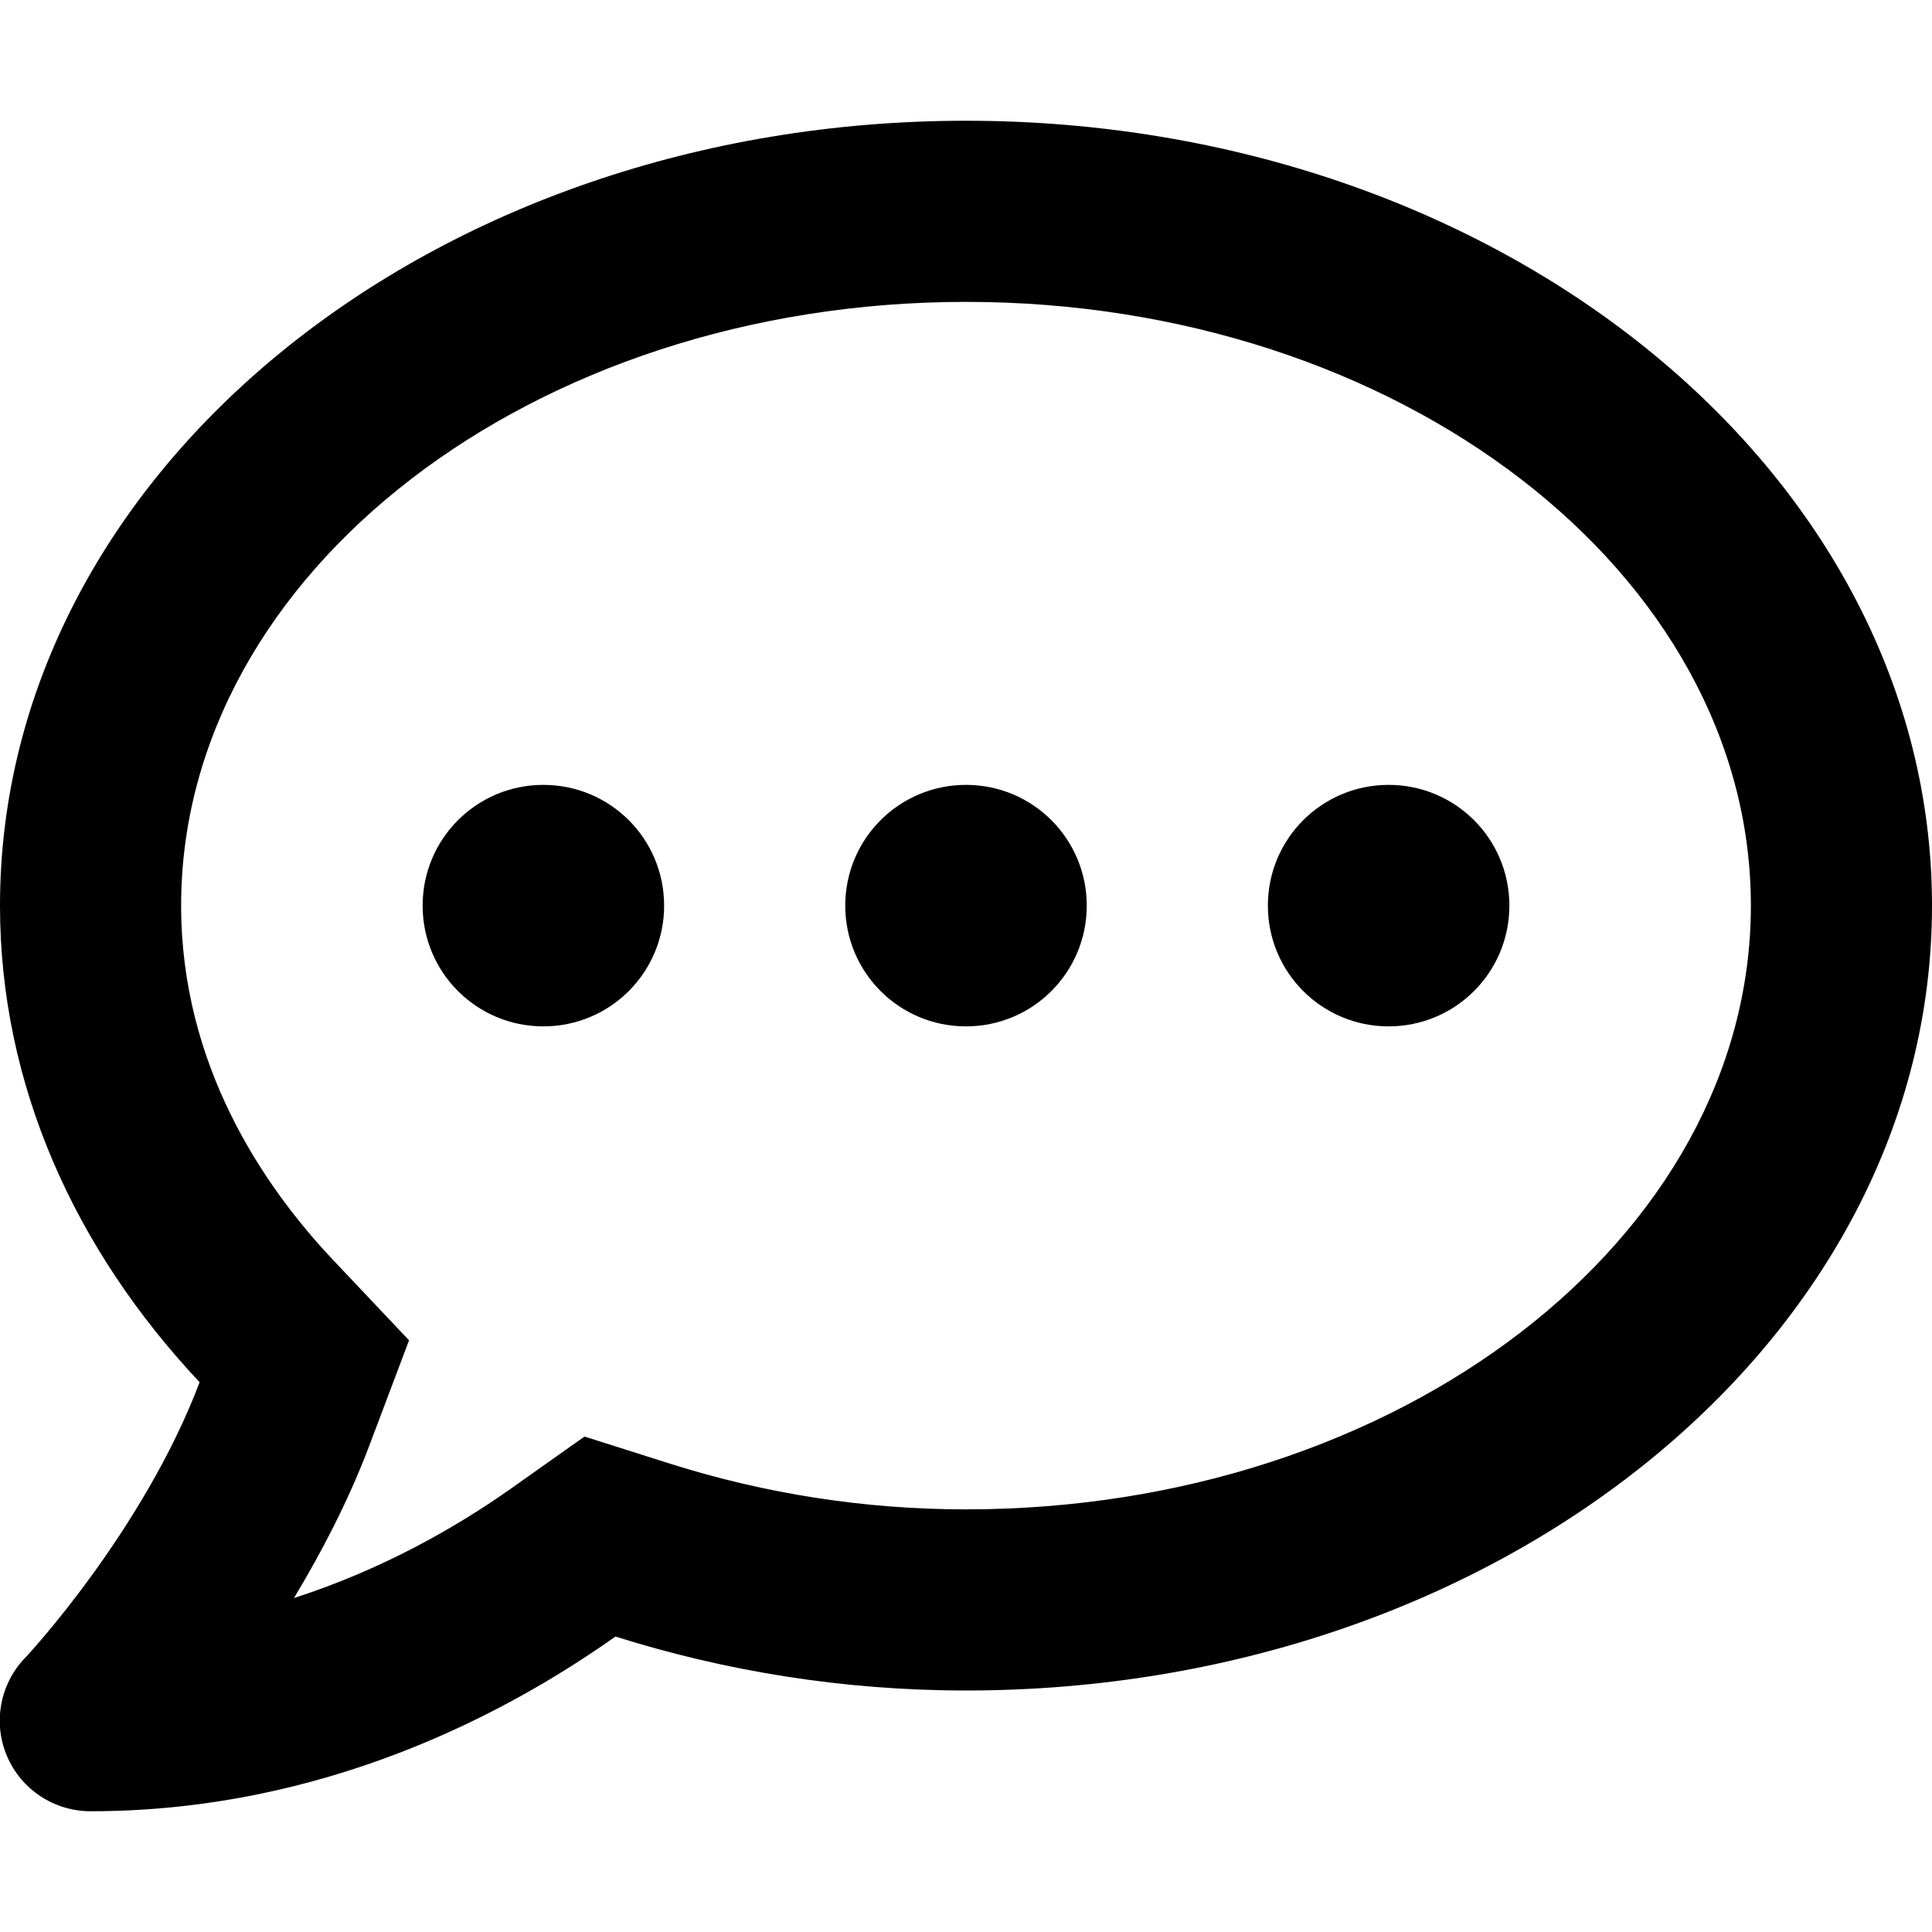
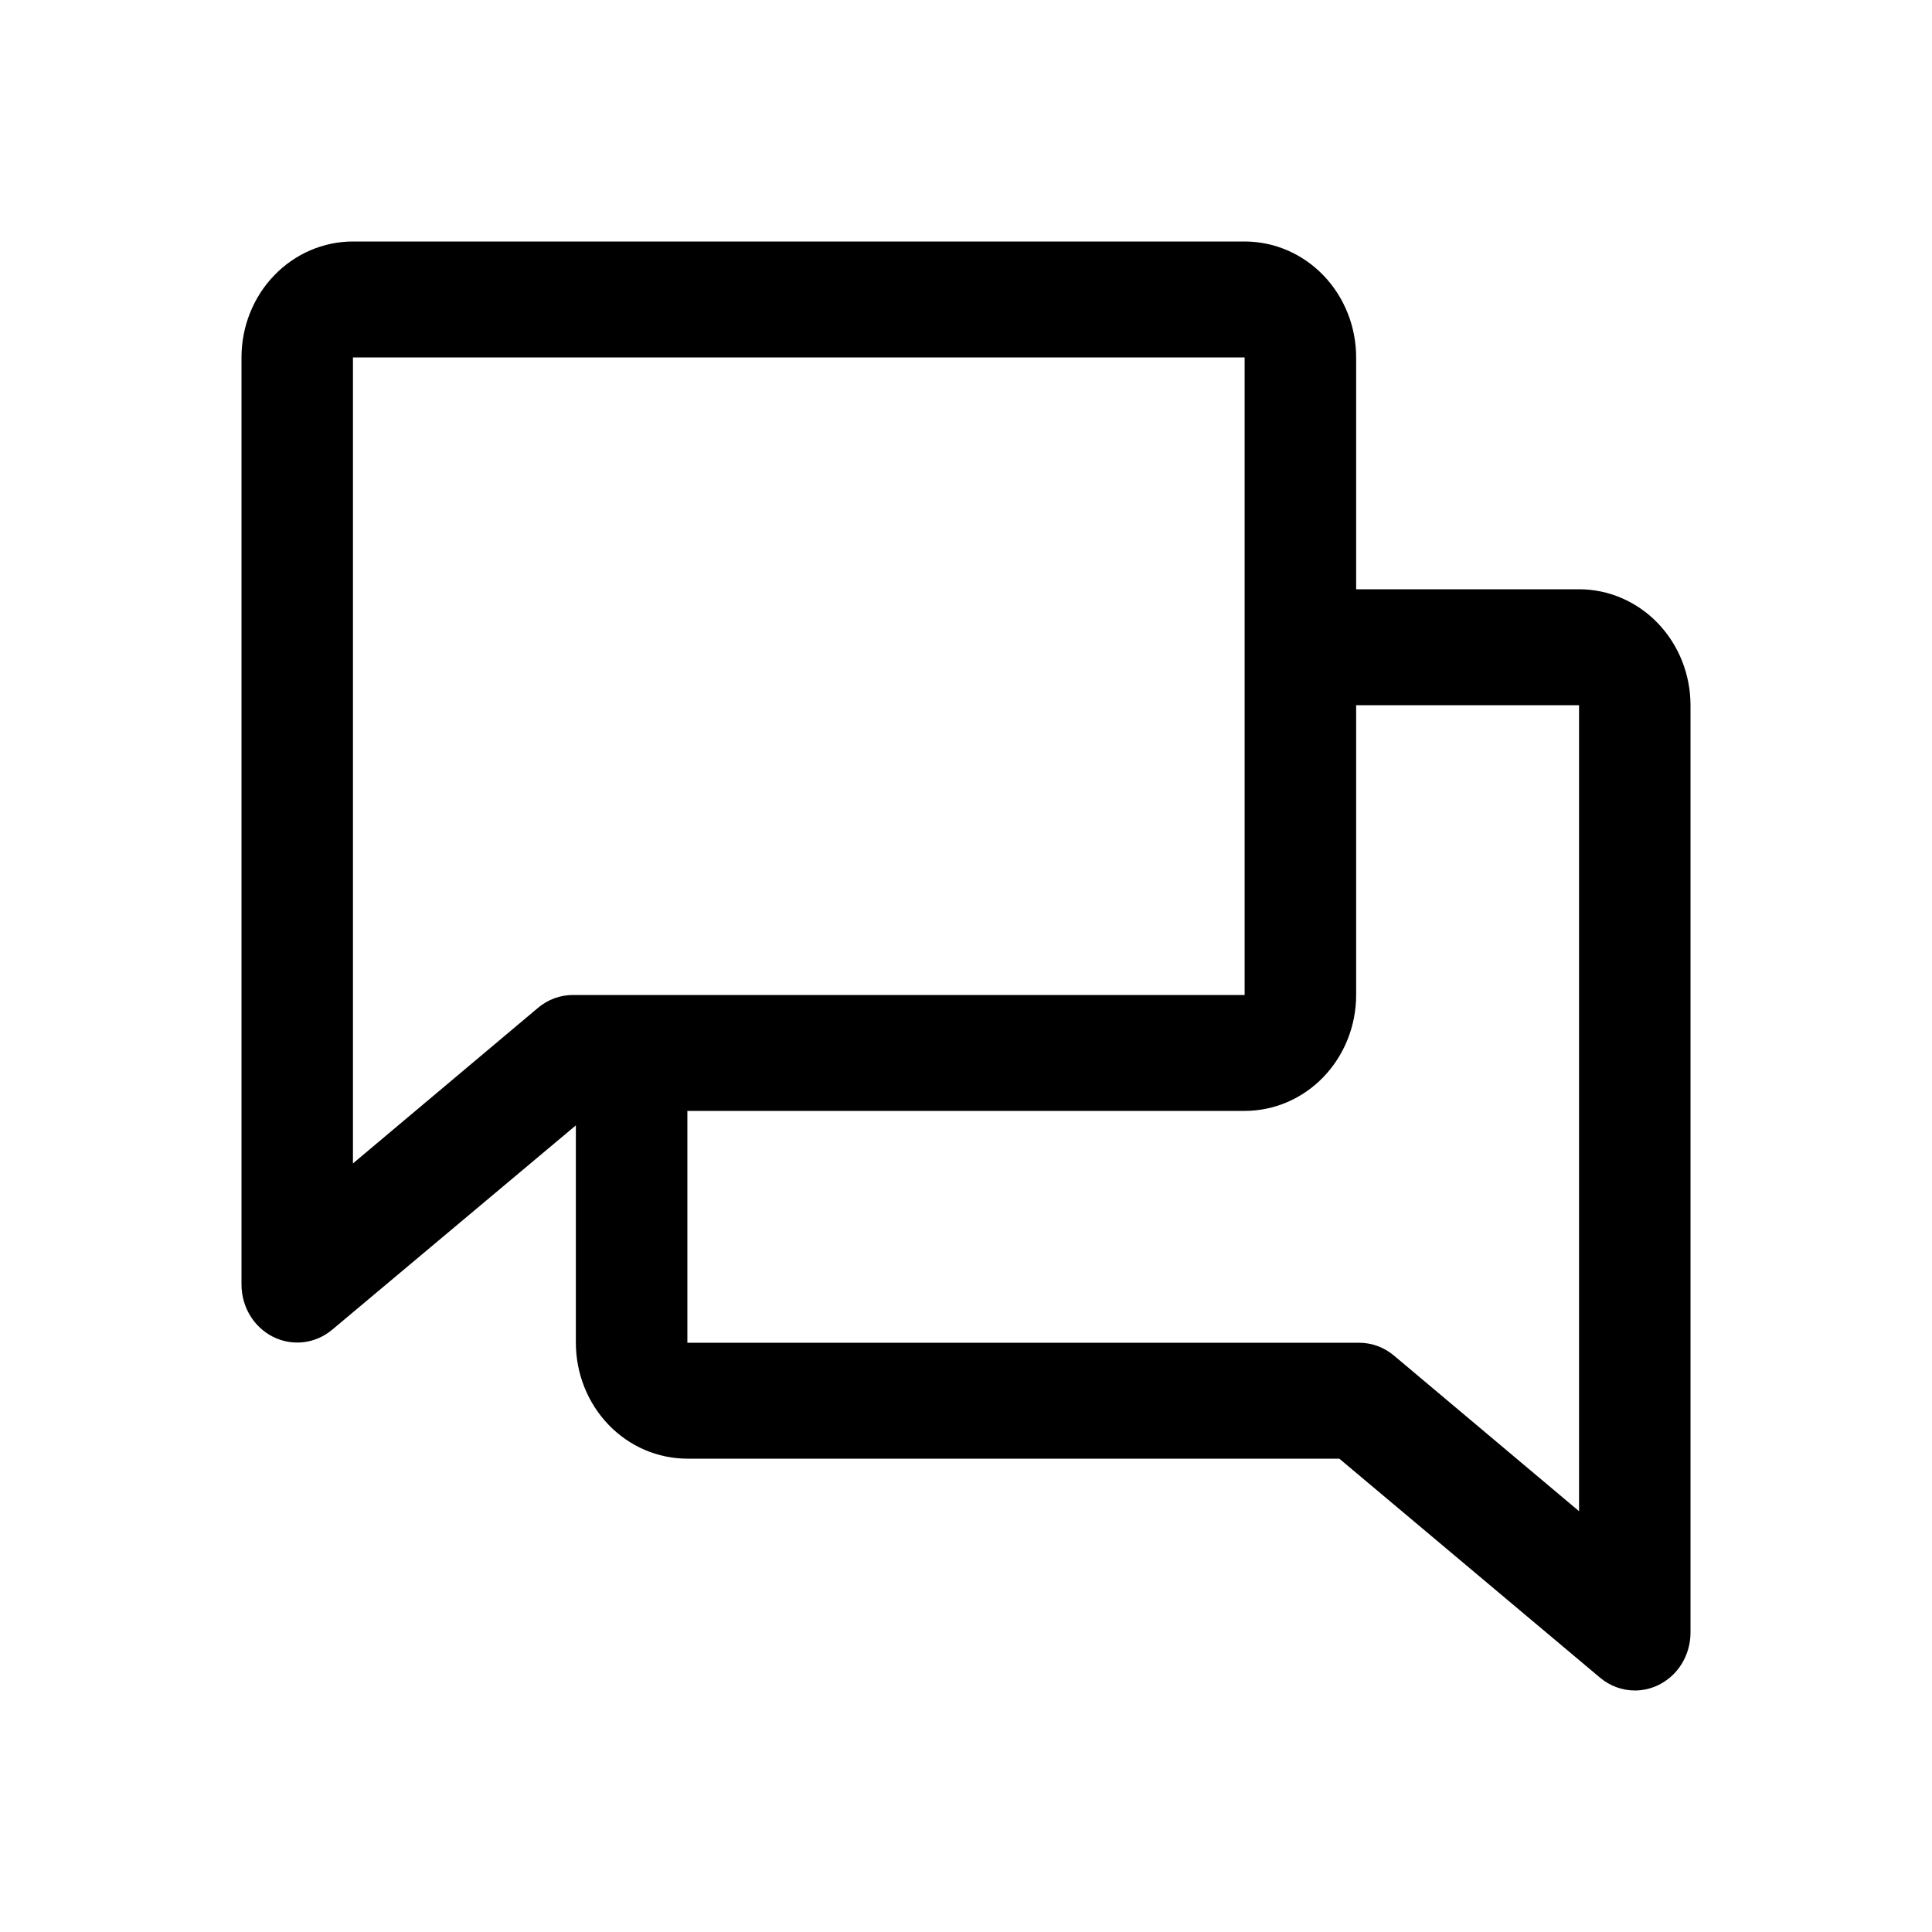
- <svg xmlns="http://www.w3.org/2000/svg" viewBox="0 0 512 512">
-   <path d="M144 208c-17.7 0-32 14.3-32 32s14.3 32 32 32 32-14.3 32-32-14.3-32-32-32zm112 0c-17.7 0-32 14.3-32 32s14.3 32 32 32 32-14.3 32-32-14.3-32-32-32zm112 0c-17.7 0-32 14.3-32 32s14.3 32 32 32 32-14.3 32-32-14.3-32-32-32zM256 32C114.6 32 0 125.1 0 240c0 47.6 19.9 91.2 52.9 126.3C38 405.7 7 439.1 6.5 439.5c-6.6 7-8.4 17.2-4.6 26S14.4 480 24 480c61.5 0 110-25.7 139.1-46.3C192 442.8 223.2 448 256 448c141.4 0 256-93.1 256-208S397.4 32 256 32zm0 368c-26.7 0-53.1-4.1-78.4-12.1l-22.7-7.2-19.5 13.8c-14.3 10.1-33.9 21.4-57.5 29 7.3-12.1 14.4-25.7 19.9-40.2l10.6-28.1-20.6-21.8C69.7 314.1 48 282.2 48 240c0-88.2 93.3-160 208-160s208 71.8 208 160-93.3 160-208 160z" />
+ <svg xmlns="http://www.w3.org/2000/svg" width="32" height="32" viewBox="0 0 32 32" fill="none">
+   <path d="M26.154 9.76H22.462V5.92C22.462 5.411 22.267 4.922 21.921 4.562C21.575 4.202 21.105 4 20.615 4H5.846C5.357 4 4.887 4.202 4.541 4.562C4.194 4.922 4 5.411 4 5.92V21.28C4.001 21.461 4.05 21.637 4.143 21.79C4.236 21.943 4.368 22.065 4.525 22.143C4.681 22.221 4.856 22.251 5.028 22.231C5.201 22.21 5.364 22.139 5.5 22.026L9.538 18.64V22.24C9.538 22.749 9.733 23.238 10.079 23.598C10.425 23.958 10.895 24.16 11.385 24.16H22.183L26.5 27.786C26.663 27.924 26.867 27.999 27.077 28C27.322 28 27.556 27.899 27.73 27.719C27.903 27.539 28 27.295 28 27.04V11.68C28 11.171 27.805 10.682 27.459 10.322C27.113 9.962 26.643 9.76 26.154 9.76ZM8.91 16.694L5.846 19.27V5.92H20.615V16.48H9.49C9.279 16.48 9.074 16.555 8.91 16.694ZM26.154 25.03L23.09 22.454C22.927 22.316 22.724 22.241 22.514 22.24H11.385V18.4H20.615C21.105 18.4 21.575 18.198 21.921 17.838C22.267 17.478 22.462 16.989 22.462 16.48V11.68H26.154V25.03Z" fill="black" />
</svg>
